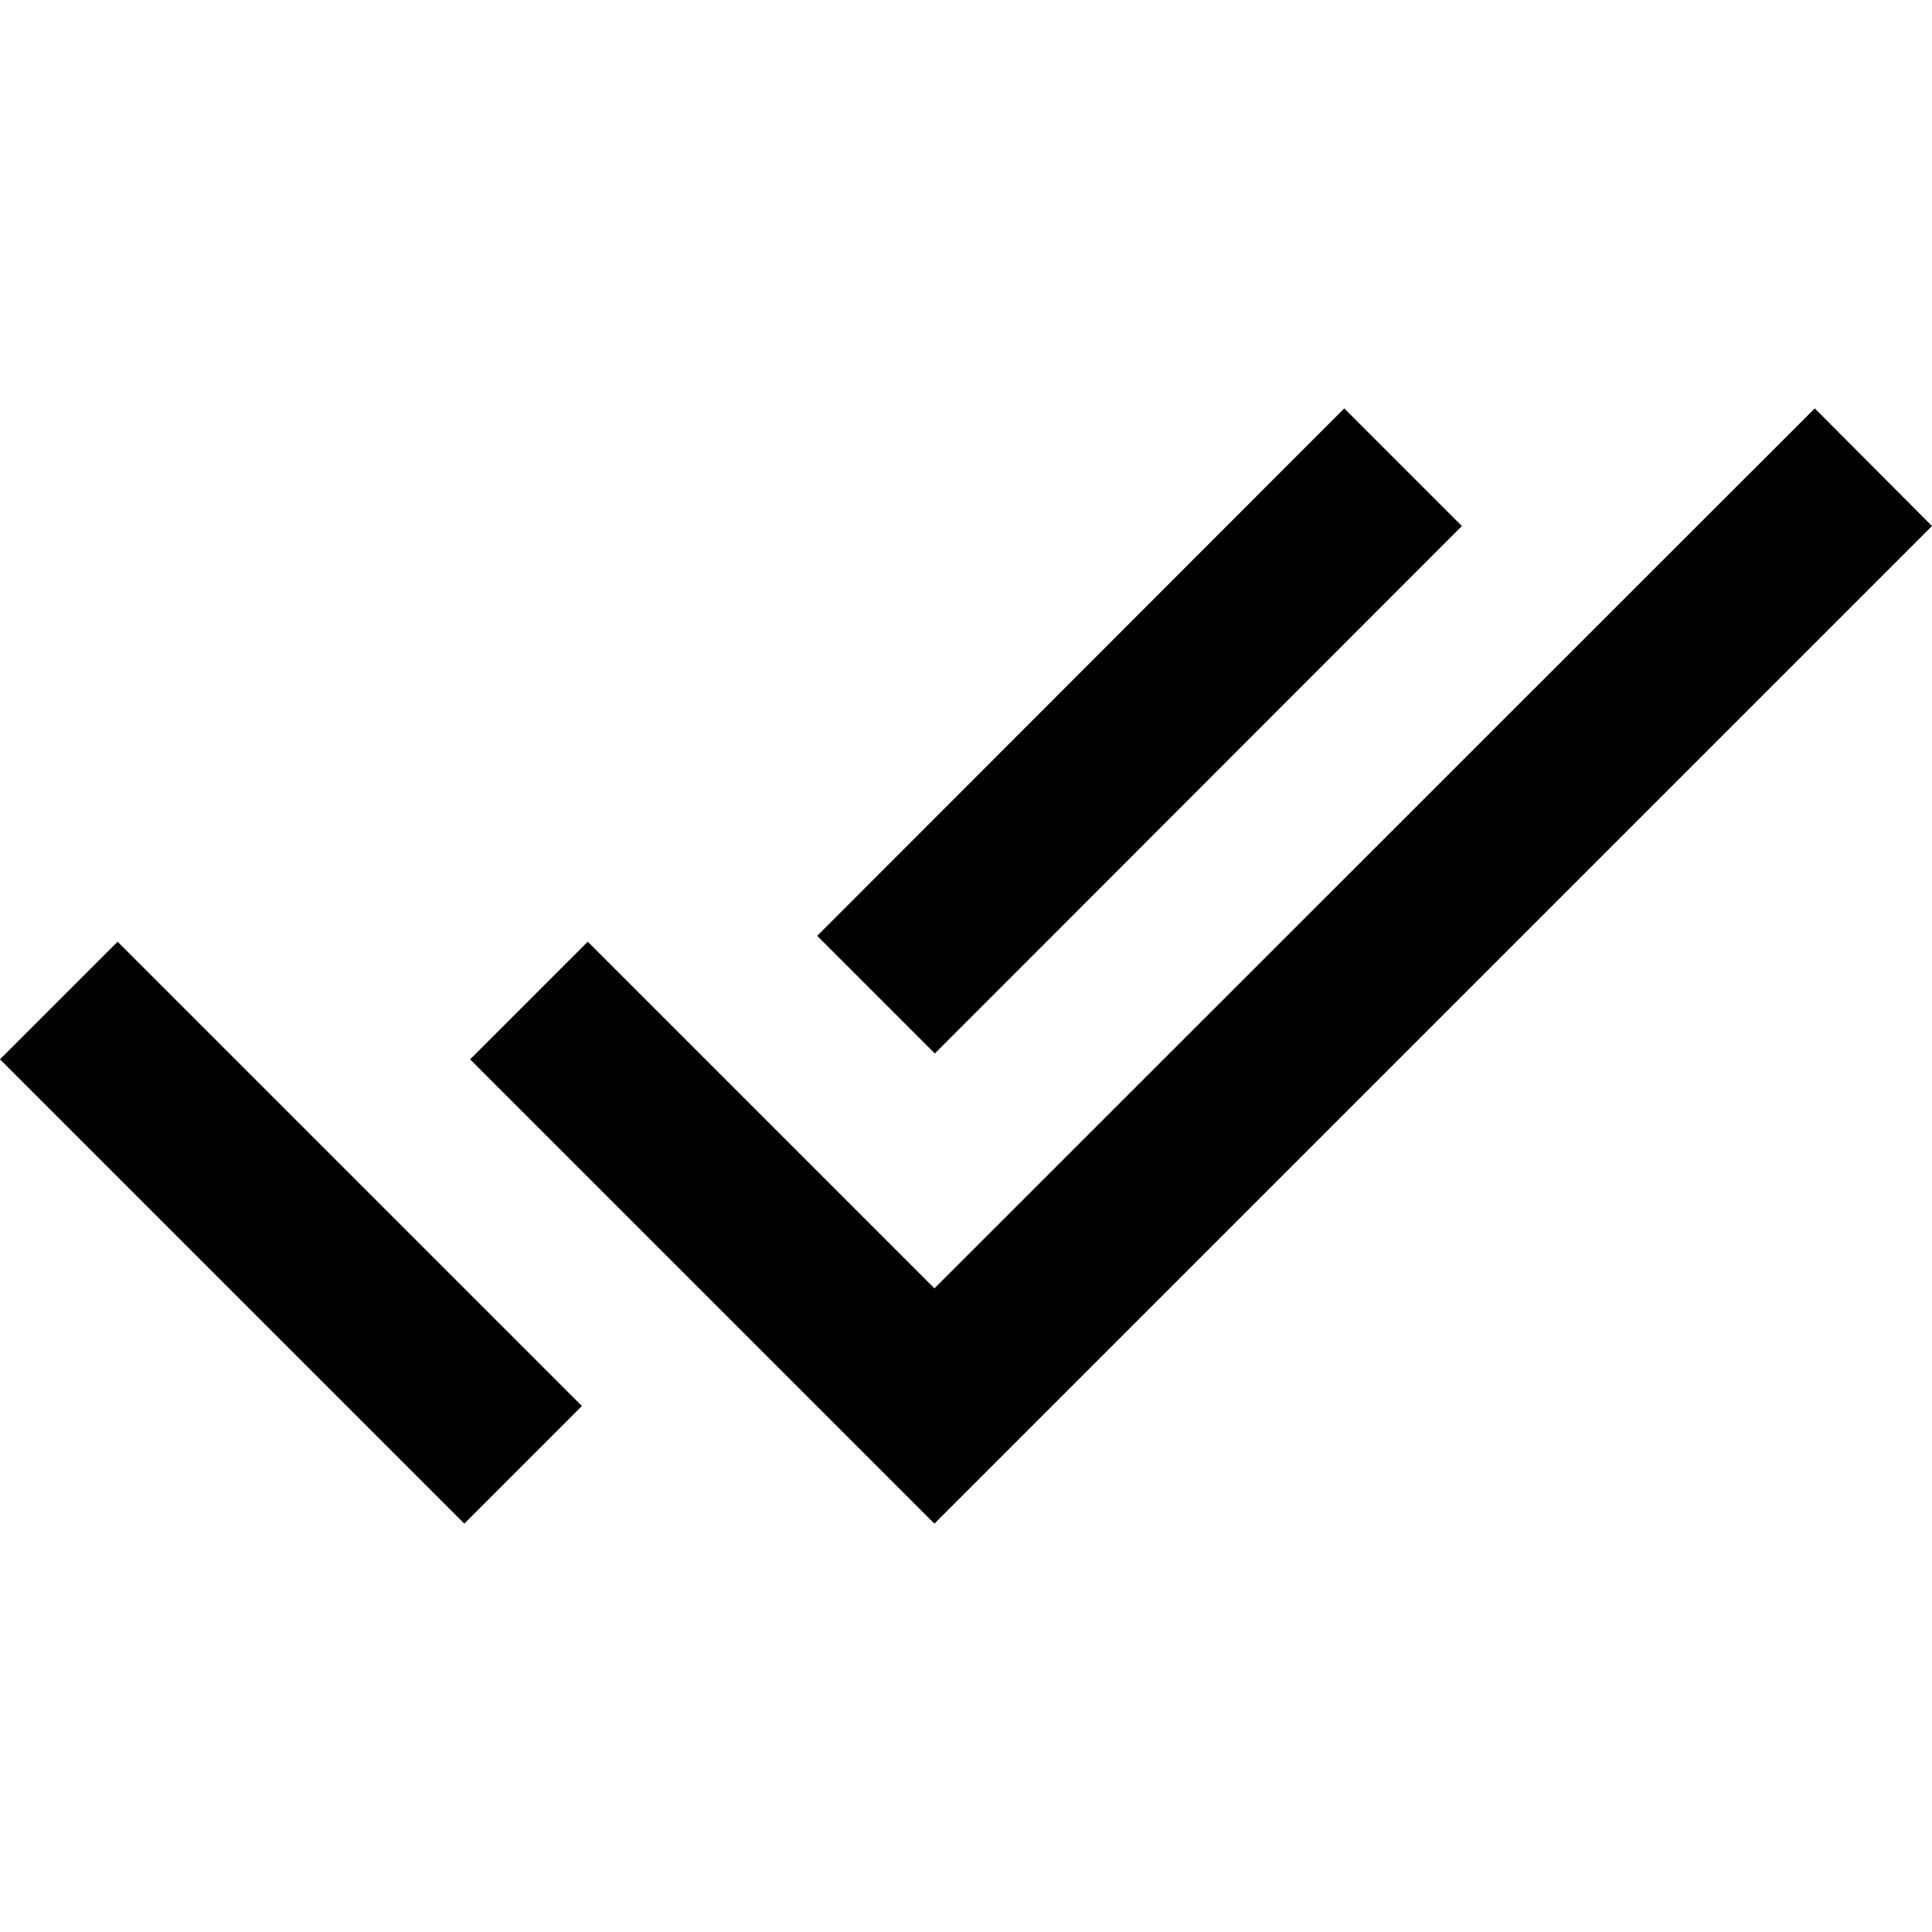
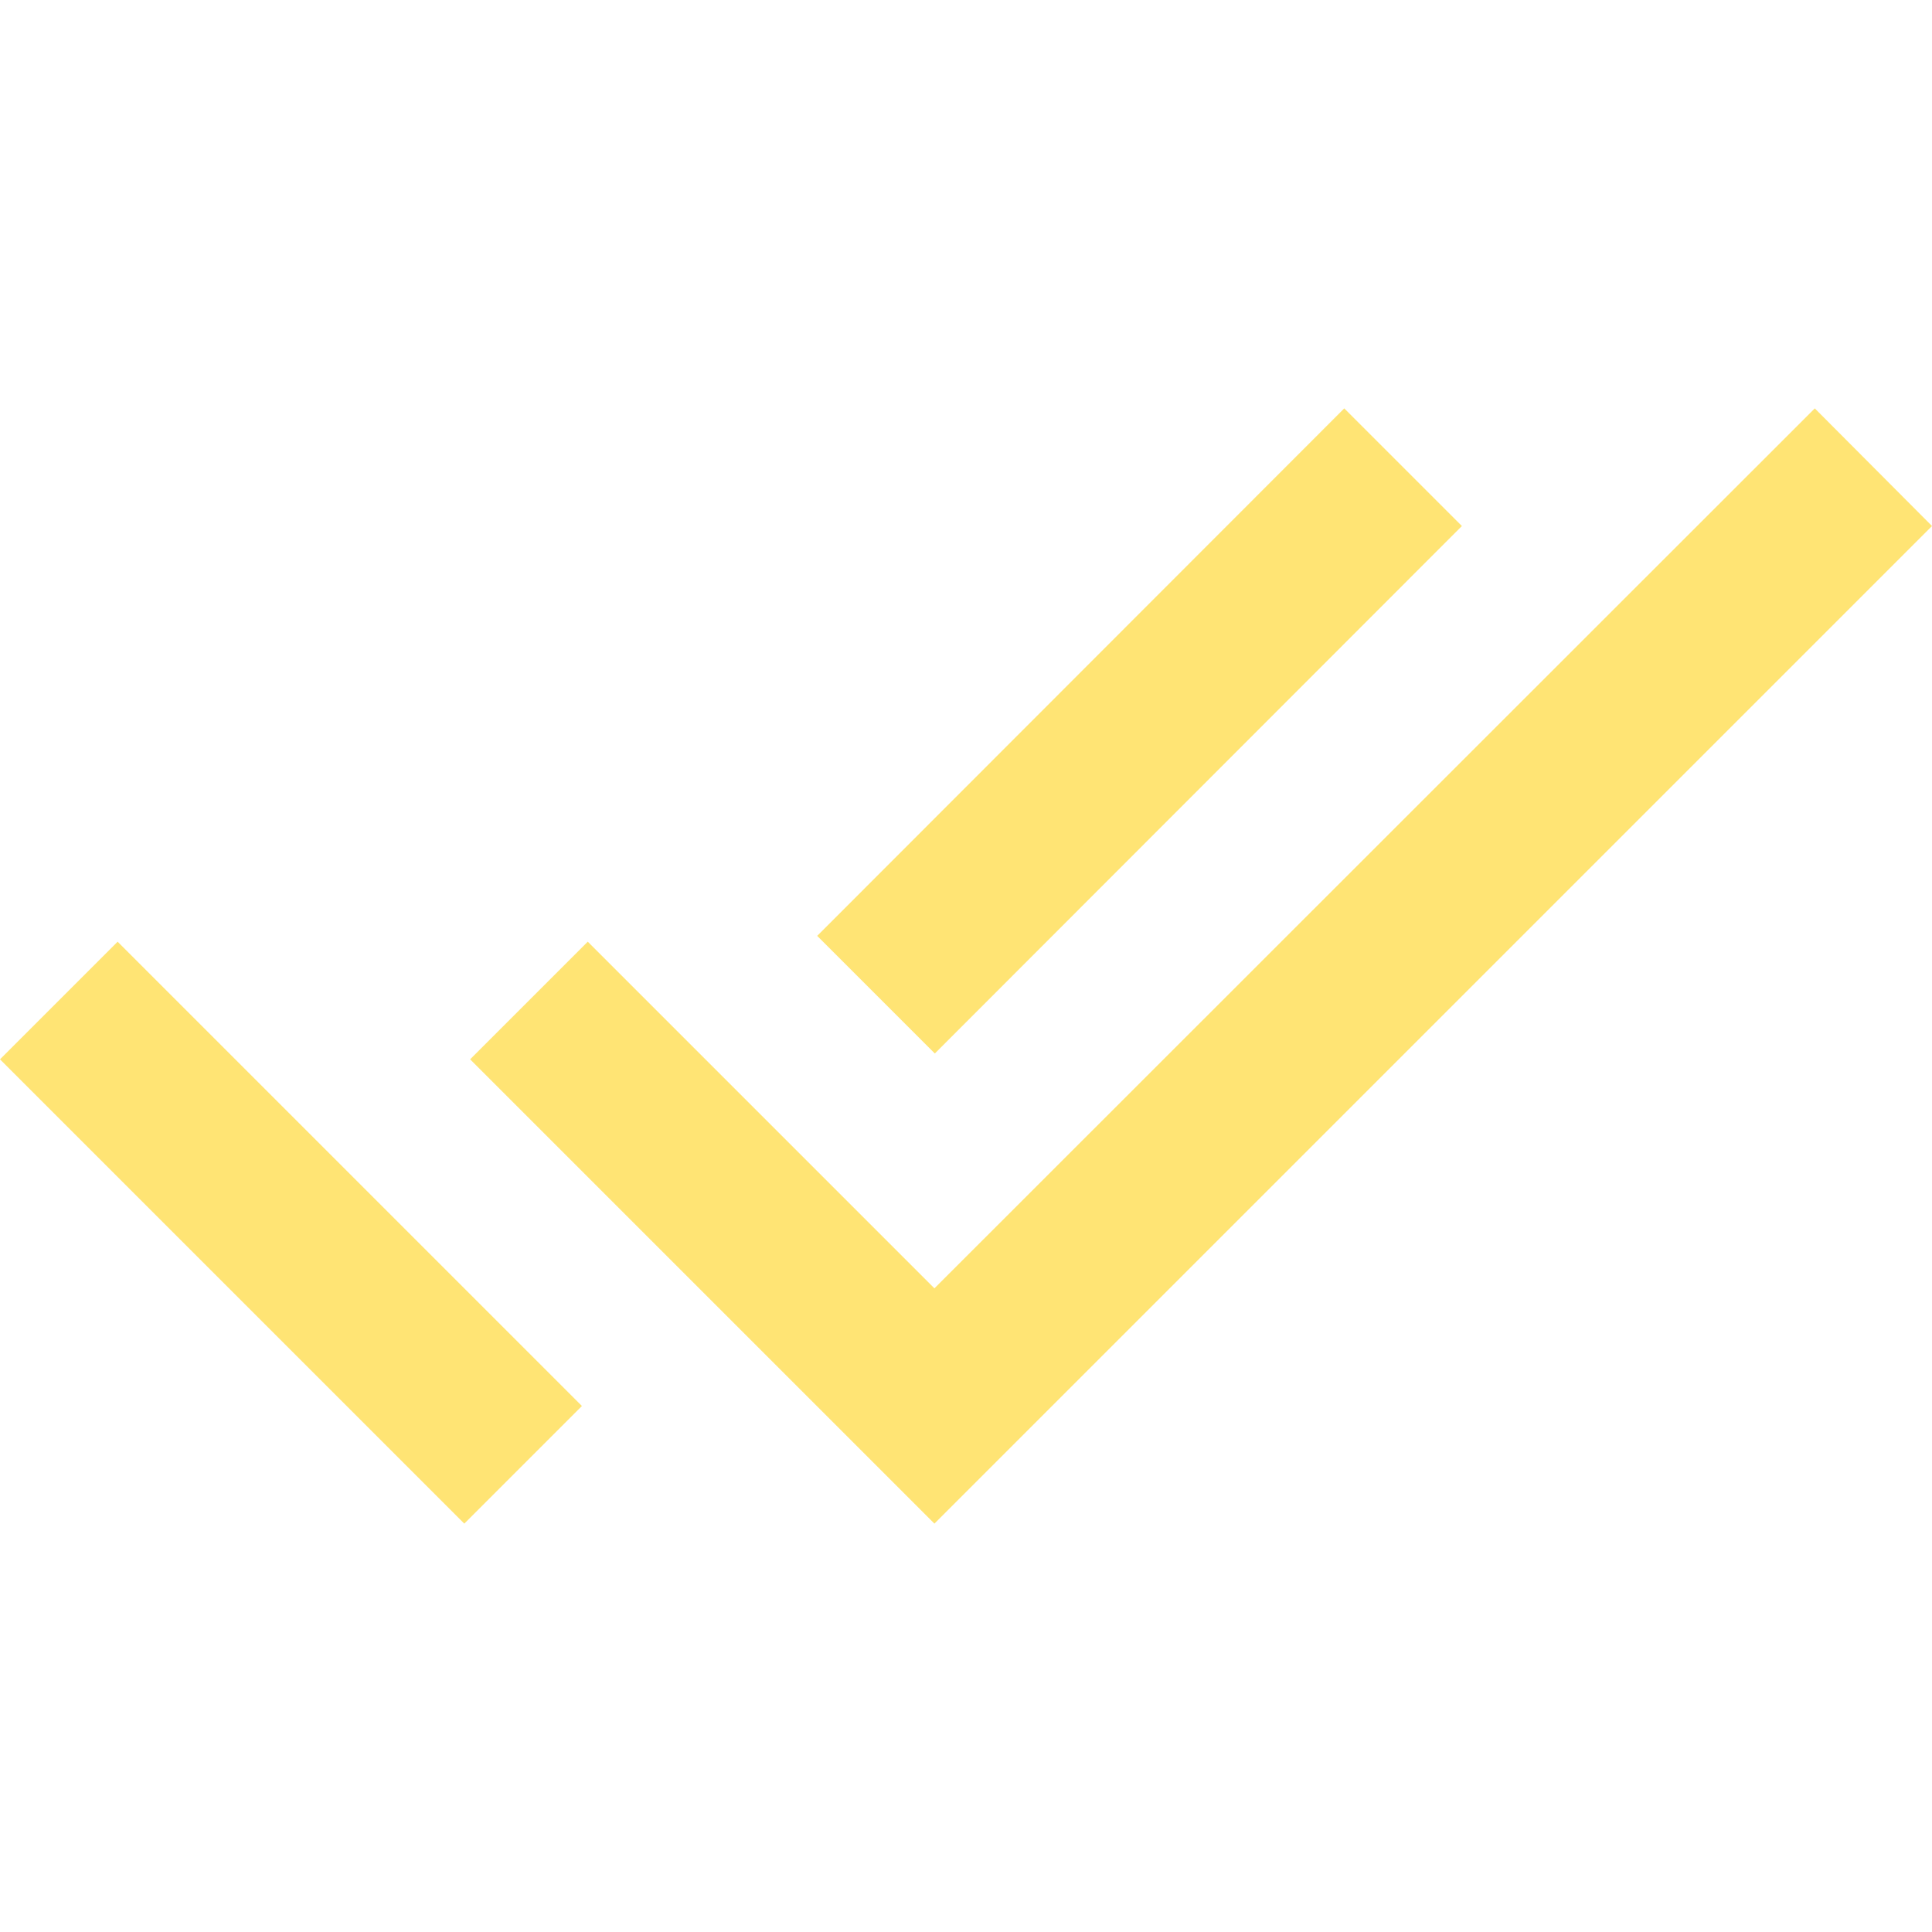
- <svg xmlns="http://www.w3.org/2000/svg" version="1.1" id="Capa_1" x="0px" y="0px" viewBox="0 0 495.787 495.787" style="enable-background:new 0 0 495.787 495.787;" xml:space="preserve">
+ <svg xmlns="http://www.w3.org/2000/svg" class="success" version="1.1" fill="#ffe474" id="Capa_1" x="0px" y="0px" viewBox="0 0 495.787 495.787" style="enable-background:new 0 0 495.787 495.787;" xml:space="preserve">
  <g>
    <g>
      <g>
        <rect x="-9.583" y="294.975" transform="matrix(-0.7071 -0.7071 0.7071 -0.7071 -96.2081 592.7892)" width="168.499" height="42.69" />
        <polygon points="375.147,134.987 344.96,104.8 209.707,240.16 239.893,270.347    " />
        <polygon points="465.707,104.8 239.787,330.613 150.827,241.653 120.64,271.84 239.787,390.987 495.787,134.987    " />
      </g>
    </g>
  </g>
  <g>
- </g>
+ 	</g>
  <g>
- </g>
+ 	</g>
  <g>
- </g>
+ 	</g>
  <g>
- </g>
+ 	</g>
  <g>
- </g>
+ 	</g>
  <g>
- </g>
+ 	</g>
  <g>
- </g>
+ 	</g>
  <g>
- </g>
+ 	</g>
  <g>
- </g>
+ 	</g>
  <g>
- </g>
+ 	</g>
  <g>
- </g>
+ 	</g>
  <g>
- </g>
+ 	</g>
  <g>
- </g>
+ 	</g>
  <g>
- </g>
+ 	</g>
  <g>
- </g>
+ 	</g>
</svg>
